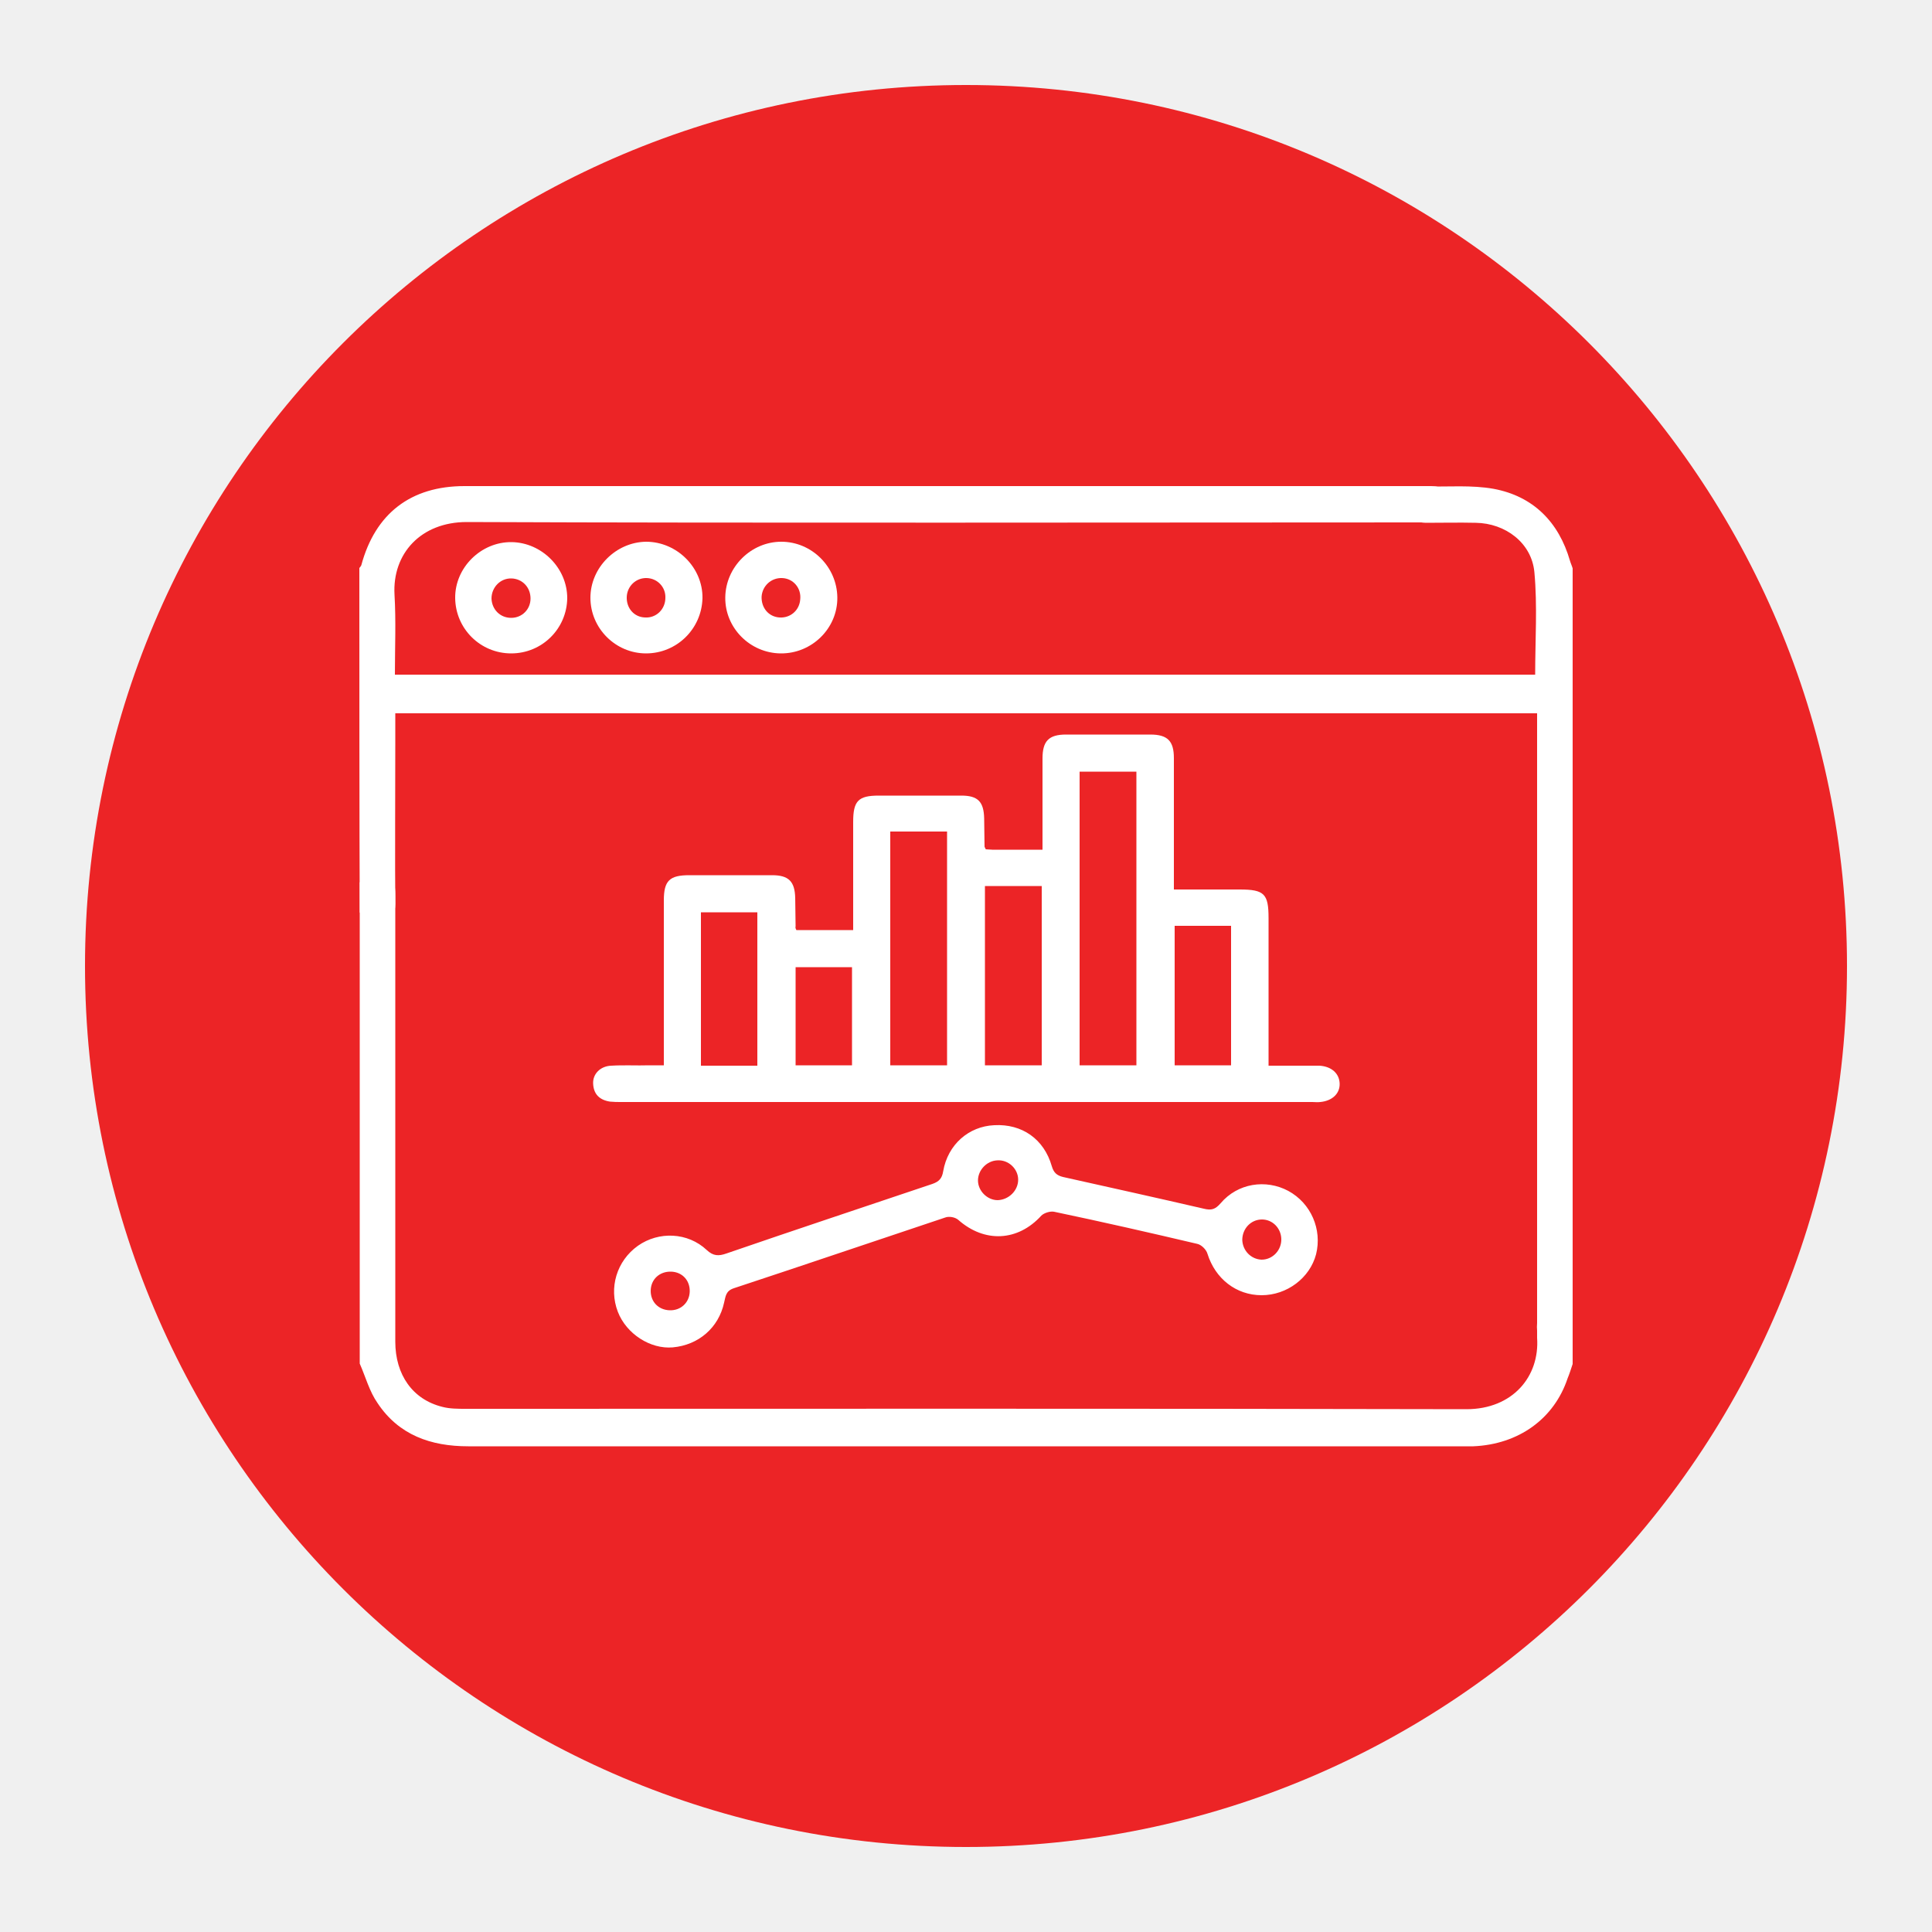
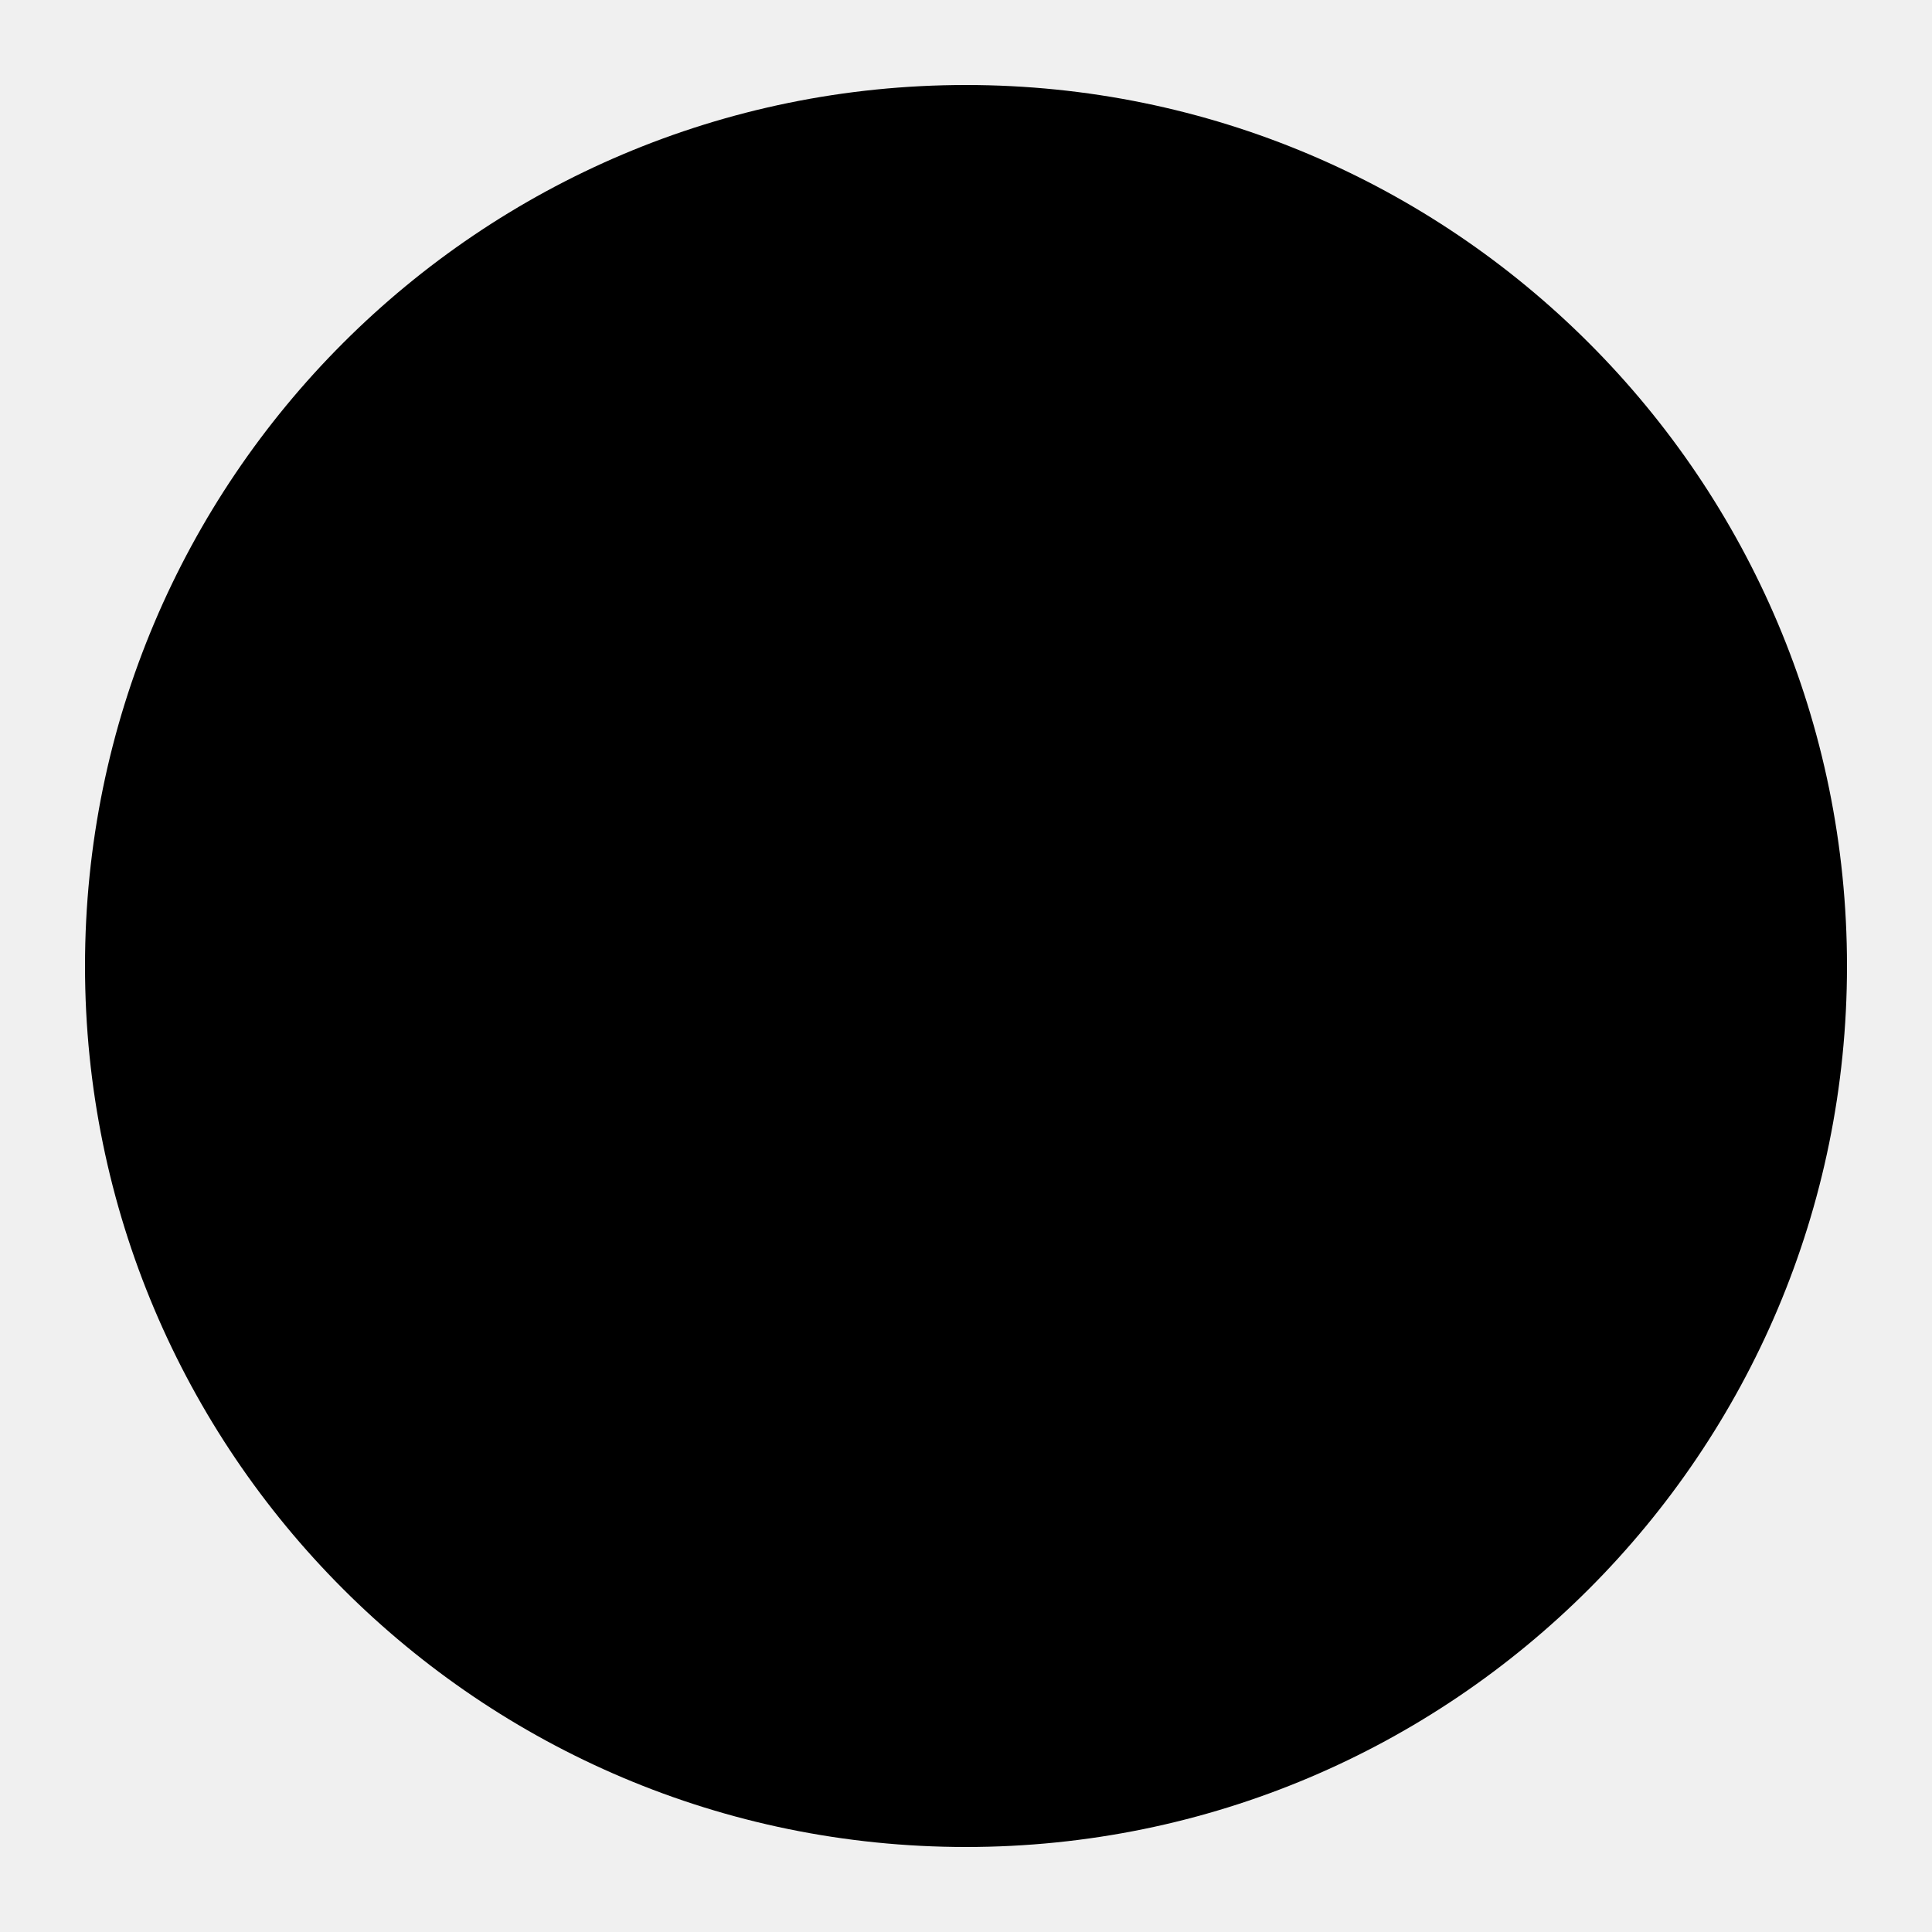
<svg xmlns="http://www.w3.org/2000/svg" version="1.1" id="Layer_1" x="0px" y="0px" viewBox="0 0 500 500" style="enable-background:new 0 0 500 500;" xml:space="preserve">
  <style type="text/css">
	.st0{fill:#EC2426;}
	.st1{fill:#FFFFFF;}
</style>
-   <circle class="st0" cx="250" cy="250" r="228" />
+   <circle className="st0" cx="250" cy="250" r="228" />
  <g id="V37hRH_00000148620710646832374690000014946096070120682908_">
    <g>
-       <path class="st1" d="M93,147c0.2-0.2,0.4-0.5,0.5-0.7c3.6-13.4,12.8-20.5,26.7-20.5c75.1,0,174.3,0,249.4,0c1.2,0,2.5,0,3.6,0.3    c2.1,0.5,3.2,2,3.3,4.2c0,2.2-0.9,3.8-3.1,4.4c-1.4,0.4-3,0.5-4.5,0.5c-74.7,0-173.4,0.2-248.1-0.1c-11.9,0-19.3,8.2-18.7,18.8    c0.4,6.8,0.1,13.7,0.1,20.7c98.5,0,196.9,0,295.1,0c0-8.9,0.6-17.8-0.2-26.5c-0.7-7.6-7.5-12.7-15.2-12.8c-4.3-0.1-8.6,0-12.9,0    c-3.7-0.1-5.8-1.9-5.7-4.9c0.1-2.9,2.1-4.6,5.8-4.5c5.8,0.1,11.8-0.4,17.4,0.6c10.3,1.9,16.9,8.6,19.8,18.6c0.2,0.7,0.5,1.3,0.7,2    c0,59.3,0,139.4,0,198.7c-1.4,2.2-3.3,3.8-6.1,2.8c-2.8-1-3.1-3.3-3.1-6c0-44.4,0-109.7,0-154.1c0-1.2,0-2.4,0-3.9    c-98.5,0-196.8,0-295.5,0c0,2.6,0,5.4,0,8.1c0,5.4-0.1,34.7,0,40.2c0.1,2.7-0.3,5-3.1,6c-2.8,1-4.7-0.6-6.1-2.8    C93,214.2,93,168.6,93,147z" />
-       <path class="st1" d="M407,353c-0.4,1.2-0.8,2.5-1.3,3.7c-3.5,10.5-12.7,17.1-24.4,17.6c-0.8,0-1.6,0-2.5,0    c-85.9,0-171.8,0-257.6,0c-9.7,0-18-2.9-23.5-11.2c-2.1-3-3.1-6.8-4.6-10.2c0-41.5,0-83,0-124.5c1.5-2.1,3.3-3.8,6.1-2.7    c2.8,1,3.1,3.4,3.1,6c0,38.5,0,77,0,115.5c0,8.6,4.5,15,12.2,16.9c1.9,0.5,4,0.5,6.1,0.5c86.3,0,172.6-0.1,258.9,0.1    c12,0,19-8.5,18.3-18.5c0-0.6,0-1.2,0-1.8c-0.2-2.6,0.2-5,3.1-6c2.9-1.1,4.6,0.6,6.1,2.7C407,345.2,407,349.1,407,353z" />
-       <path class="st1" d="M206.1,240.7c4.7,0,9.4,0,14.7,0c0-1.1,0-2.2,0-3.2c0-8.3,0-16.5,0-24.8c0-5.4,1.3-6.8,6.6-6.8    c7.1,0,14.3,0,21.4,0c4.3,0,5.8,1.6,5.9,5.9c0,2.4,0.1,4.9,0.1,7.3c0,0.2,0.2,0.3,0.3,0.7c0.5,0,1.1,0.1,1.7,0.1c4.2,0,8.3,0,13,0    c0-1.3,0-2.4,0-3.4c0-6.7,0-13.5,0-20.2c0-4.5,1.6-6.2,6.1-6.2c7.3,0,14.5,0,21.8,0c4.5,0,6.1,1.7,6.1,6.1c0,10.1,0,20.2,0,30.3    c0,1.1,0,2.2,0,3.7c5.8,0,11.4,0,17,0c6.4,0,7.5,1.1,7.5,7.4c0,12.6,0,25.1,0,38.2c3.3,0,6.4,0,9.5,0c1.2,0,2.5,0,3.7,0    c3.1,0.2,5.1,2,5.2,4.6c0.1,2.6-1.9,4.5-5,4.8c-0.7,0.1-1.4,0-2.1,0c-59.6,0-119.3,0-178.9,0c-0.9,0-1.8,0-2.8-0.1    c-2.7-0.4-4.3-1.9-4.4-4.7c-0.1-2.5,1.9-4.5,4.7-4.6c3.3-0.2,6.5,0,9.8-0.1c1.1,0,2.2,0,3.8,0c0-1.4,0-2.6,0-3.8    c0-13,0-25.9,0-38.9c0-5.1,1.5-6.5,6.6-6.5c7.1,0,14.3,0,21.4,0c4.3,0,5.9,1.6,6,5.9c0,2.4,0.1,4.9,0.1,7.3    C205.8,240.1,205.9,240.3,206.1,240.7z M279.4,199.7c0,25.5,0,50.7,0,76c5,0,9.8,0,14.7,0c0-25.4,0-50.6,0-76    C289.2,199.7,284.4,199.7,279.4,199.7z M230.4,215.2c0,20.3,0,40.4,0,60.5c5,0,9.8,0,14.7,0c0-20.3,0-40.3,0-60.5    C240.2,215.2,235.4,215.2,230.4,215.2z M254.9,229.3c0,15.6,0,31,0,46.4c5,0,9.8,0,14.7,0c0-15.6,0-30.9,0-46.4    C264.7,229.3,260,229.3,254.9,229.3z M196,275.8c0-13.5,0-26.6,0-39.7c-5,0-9.8,0-14.6,0c0,13.3,0,26.4,0,39.7    C186.3,275.8,191.1,275.8,196,275.8z M318.6,275.7c0-12.1,0-24.1,0-36.1c-5,0-9.7,0-14.6,0c0,12.1,0,24.1,0,36.1    C309,275.7,313.7,275.7,318.6,275.7z M205.9,250.3c0,8.6,0,17,0,25.4c5,0,9.7,0,14.6,0c0-8.6,0-16.9,0-25.4    C215.5,250.3,210.8,250.3,205.9,250.3z" />
-       <path class="st1" d="M326.5,335.2c-6.6,0-12-4.3-14-10.7c-0.3-1.1-1.6-2.4-2.7-2.6c-12.3-2.9-24.6-5.7-37-8.3    c-1-0.2-2.6,0.3-3.3,1c-6.1,6.7-14.7,7.1-21.5,1.1c-0.8-0.7-2.4-1-3.4-0.6c-18.3,6.1-36.5,12.3-54.7,18.3    c-2.1,0.7-2.1,2.1-2.5,3.7c-1.4,6.5-6.6,11-13.3,11.6c-5.8,0.5-12-3.5-14.2-9.2c-2.4-6.2-0.3-13.2,5.2-17.1    c5.4-3.8,12.9-3.5,17.8,1.1c1.7,1.6,3.1,1.6,5.1,0.9c17.7-6.1,35.5-12,53.3-18c1.7-0.6,2.5-1.4,2.8-3.3    c1.2-6.9,6.6-11.6,13.2-11.9c7.2-0.4,12.9,3.6,14.9,10.6c0.5,1.7,1.3,2.4,2.9,2.8c12.1,2.7,24.3,5.4,36.4,8.2c2,0.5,3,0.2,4.4-1.4    c4.4-5.2,11.7-6.3,17.5-3.2c5.9,3.2,8.8,10,7.2,16.4C339,330.7,333.1,335.2,326.5,335.2z M263.5,305.3c0-2.8-2.5-5.2-5.4-5    c-2.7,0.1-5,2.5-5,5.2c0,2.7,2.4,5.1,5.1,5.1C261.1,310.5,263.5,308.1,263.5,305.3z M331.6,320.6c-0.1-2.8-2.3-5-5-5    c-2.9,0-5.1,2.4-5.1,5.3c0.1,2.8,2.3,5,5,5.1C329.4,326,331.7,323.5,331.6,320.6z M173.3,339.1c2.9,0.1,5.1-2,5.2-4.8    c0.1-2.9-1.9-5.1-4.8-5.2c-3-0.1-5.3,2-5.3,5C168.4,336.9,170.4,339,173.3,339.1z" />
-       <path class="st1" d="M132.3,169.1c-8,0-14.4-6.4-14.5-14.3c-0.1-7.9,6.7-14.6,14.6-14.5c7.8,0.1,14.4,6.7,14.4,14.5    C146.7,162.7,140.3,169.1,132.3,169.1z M132.3,159.9c2.8,0,5-2.2,5-5c0-2.9-2.1-5.1-4.9-5.2c-2.9-0.1-5.2,2.3-5.2,5.2    C127.3,157.7,129.4,159.9,132.3,159.9z" />
-       <path class="st1" d="M167.2,169.1c-7.9,0-14.4-6.5-14.4-14.4c0-7.8,6.6-14.4,14.4-14.5c8,0,14.7,6.7,14.6,14.6    C181.6,162.8,175.1,169.1,167.2,169.1z M167.4,149.6c-2.8-0.1-5.1,2.1-5.2,4.9c-0.1,2.9,1.9,5.2,4.7,5.3c2.9,0.2,5.3-2.1,5.3-5.1    C172.3,152,170.2,149.7,167.4,149.6z" />
-       <path class="st1" d="M202,169.1c-7.9-0.1-14.4-6.6-14.3-14.5c0.1-7.9,6.7-14.4,14.5-14.4c7.9,0,14.4,6.5,14.5,14.4    C216.8,162.6,210.1,169.2,202,169.1z M202.4,149.6c-2.8-0.1-5.1,2-5.3,4.8c-0.1,2.9,1.8,5.2,4.6,5.4c2.8,0.2,5.2-1.8,5.4-4.7    C207.4,152.2,205.3,149.7,202.4,149.6z" />
+       <path className="st1" d="M93,147c0.2-0.2,0.4-0.5,0.5-0.7c3.6-13.4,12.8-20.5,26.7-20.5c75.1,0,174.3,0,249.4,0c1.2,0,2.5,0,3.6,0.3    c2.1,0.5,3.2,2,3.3,4.2c0,2.2-0.9,3.8-3.1,4.4c-1.4,0.4-3,0.5-4.5,0.5c-74.7,0-173.4,0.2-248.1-0.1c-11.9,0-19.3,8.2-18.7,18.8    c0.4,6.8,0.1,13.7,0.1,20.7c98.5,0,196.9,0,295.1,0c0-8.9,0.6-17.8-0.2-26.5c-0.7-7.6-7.5-12.7-15.2-12.8c-4.3-0.1-8.6,0-12.9,0    c-3.7-0.1-5.8-1.9-5.7-4.9c0.1-2.9,2.1-4.6,5.8-4.5c5.8,0.1,11.8-0.4,17.4,0.6c10.3,1.9,16.9,8.6,19.8,18.6c0.2,0.7,0.5,1.3,0.7,2    c0,59.3,0,139.4,0,198.7c-1.4,2.2-3.3,3.8-6.1,2.8c-2.8-1-3.1-3.3-3.1-6c0-44.4,0-109.7,0-154.1c0-1.2,0-2.4,0-3.9    c-98.5,0-196.8,0-295.5,0c0,2.6,0,5.4,0,8.1c0,5.4-0.1,34.7,0,40.2c0.1,2.7-0.3,5-3.1,6c-2.8,1-4.7-0.6-6.1-2.8    C93,214.2,93,168.6,93,147z" />
+       <path className="st1" d="M407,353c-0.4,1.2-0.8,2.5-1.3,3.7c-3.5,10.5-12.7,17.1-24.4,17.6c-0.8,0-1.6,0-2.5,0    c-85.9,0-171.8,0-257.6,0c-9.7,0-18-2.9-23.5-11.2c-2.1-3-3.1-6.8-4.6-10.2c0-41.5,0-83,0-124.5c1.5-2.1,3.3-3.8,6.1-2.7    c2.8,1,3.1,3.4,3.1,6c0,38.5,0,77,0,115.5c0,8.6,4.5,15,12.2,16.9c1.9,0.5,4,0.5,6.1,0.5c86.3,0,172.6-0.1,258.9,0.1    c12,0,19-8.5,18.3-18.5c0-0.6,0-1.2,0-1.8c-0.2-2.6,0.2-5,3.1-6c2.9-1.1,4.6,0.6,6.1,2.7C407,345.2,407,349.1,407,353z" />
+       <path className="st1" d="M206.1,240.7c4.7,0,9.4,0,14.7,0c0-1.1,0-2.2,0-3.2c0-8.3,0-16.5,0-24.8c0-5.4,1.3-6.8,6.6-6.8    c7.1,0,14.3,0,21.4,0c4.3,0,5.8,1.6,5.9,5.9c0,2.4,0.1,4.9,0.1,7.3c0,0.2,0.2,0.3,0.3,0.7c0.5,0,1.1,0.1,1.7,0.1c4.2,0,8.3,0,13,0    c0-1.3,0-2.4,0-3.4c0-6.7,0-13.5,0-20.2c0-4.5,1.6-6.2,6.1-6.2c7.3,0,14.5,0,21.8,0c4.5,0,6.1,1.7,6.1,6.1c0,10.1,0,20.2,0,30.3    c0,1.1,0,2.2,0,3.7c5.8,0,11.4,0,17,0c6.4,0,7.5,1.1,7.5,7.4c0,12.6,0,25.1,0,38.2c3.3,0,6.4,0,9.5,0c1.2,0,2.5,0,3.7,0    c3.1,0.2,5.1,2,5.2,4.6c0.1,2.6-1.9,4.5-5,4.8c-0.7,0.1-1.4,0-2.1,0c-59.6,0-119.3,0-178.9,0c-0.9,0-1.8,0-2.8-0.1    c-2.7-0.4-4.3-1.9-4.4-4.7c-0.1-2.5,1.9-4.5,4.7-4.6c3.3-0.2,6.5,0,9.8-0.1c1.1,0,2.2,0,3.8,0c0-1.4,0-2.6,0-3.8    c0-13,0-25.9,0-38.9c0-5.1,1.5-6.5,6.6-6.5c7.1,0,14.3,0,21.4,0c4.3,0,5.9,1.6,6,5.9c0,2.4,0.1,4.9,0.1,7.3    C205.8,240.1,205.9,240.3,206.1,240.7z M279.4,199.7c0,25.5,0,50.7,0,76c5,0,9.8,0,14.7,0c0-25.4,0-50.6,0-76    C289.2,199.7,284.4,199.7,279.4,199.7z M230.4,215.2c0,20.3,0,40.4,0,60.5c5,0,9.8,0,14.7,0c0-20.3,0-40.3,0-60.5    C240.2,215.2,235.4,215.2,230.4,215.2z M254.9,229.3c0,15.6,0,31,0,46.4c5,0,9.8,0,14.7,0c0-15.6,0-30.9,0-46.4    C264.7,229.3,260,229.3,254.9,229.3z M196,275.8c0-13.5,0-26.6,0-39.7c-5,0-9.8,0-14.6,0c0,13.3,0,26.4,0,39.7    C186.3,275.8,191.1,275.8,196,275.8z M318.6,275.7c0-12.1,0-24.1,0-36.1c-5,0-9.7,0-14.6,0c0,12.1,0,24.1,0,36.1    C309,275.7,313.7,275.7,318.6,275.7z M205.9,250.3c0,8.6,0,17,0,25.4c5,0,9.7,0,14.6,0c0-8.6,0-16.9,0-25.4    C215.5,250.3,210.8,250.3,205.9,250.3z" />
+       <path className="st1" d="M326.5,335.2c-6.6,0-12-4.3-14-10.7c-0.3-1.1-1.6-2.4-2.7-2.6c-12.3-2.9-24.6-5.7-37-8.3    c-1-0.2-2.6,0.3-3.3,1c-6.1,6.7-14.7,7.1-21.5,1.1c-0.8-0.7-2.4-1-3.4-0.6c-18.3,6.1-36.5,12.3-54.7,18.3    c-2.1,0.7-2.1,2.1-2.5,3.7c-1.4,6.5-6.6,11-13.3,11.6c-5.8,0.5-12-3.5-14.2-9.2c-2.4-6.2-0.3-13.2,5.2-17.1    c5.4-3.8,12.9-3.5,17.8,1.1c1.7,1.6,3.1,1.6,5.1,0.9c17.7-6.1,35.5-12,53.3-18c1.7-0.6,2.5-1.4,2.8-3.3    c1.2-6.9,6.6-11.6,13.2-11.9c7.2-0.4,12.9,3.6,14.9,10.6c0.5,1.7,1.3,2.4,2.9,2.8c12.1,2.7,24.3,5.4,36.4,8.2c2,0.5,3,0.2,4.4-1.4    c4.4-5.2,11.7-6.3,17.5-3.2c5.9,3.2,8.8,10,7.2,16.4C339,330.7,333.1,335.2,326.5,335.2z M263.5,305.3c0-2.8-2.5-5.2-5.4-5    c-2.7,0.1-5,2.5-5,5.2c0,2.7,2.4,5.1,5.1,5.1C261.1,310.5,263.5,308.1,263.5,305.3z M331.6,320.6c-0.1-2.8-2.3-5-5-5    c-2.9,0-5.1,2.4-5.1,5.3c0.1,2.8,2.3,5,5,5.1C329.4,326,331.7,323.5,331.6,320.6z M173.3,339.1c2.9,0.1,5.1-2,5.2-4.8    c0.1-2.9-1.9-5.1-4.8-5.2c-3-0.1-5.3,2-5.3,5C168.4,336.9,170.4,339,173.3,339.1z" />
+       <path className="st1" d="M132.3,169.1c-8,0-14.4-6.4-14.5-14.3c-0.1-7.9,6.7-14.6,14.6-14.5c7.8,0.1,14.4,6.7,14.4,14.5    C146.7,162.7,140.3,169.1,132.3,169.1z M132.3,159.9c2.8,0,5-2.2,5-5c0-2.9-2.1-5.1-4.9-5.2c-2.9-0.1-5.2,2.3-5.2,5.2    C127.3,157.7,129.4,159.9,132.3,159.9z" />
+       <path className="st1" d="M167.2,169.1c-7.9,0-14.4-6.5-14.4-14.4c0-7.8,6.6-14.4,14.4-14.5c8,0,14.7,6.7,14.6,14.6    C181.6,162.8,175.1,169.1,167.2,169.1z M167.4,149.6c-2.8-0.1-5.1,2.1-5.2,4.9c-0.1,2.9,1.9,5.2,4.7,5.3c2.9,0.2,5.3-2.1,5.3-5.1    C172.3,152,170.2,149.7,167.4,149.6z" />
+       <path className="st1" d="M202,169.1c-7.9-0.1-14.4-6.6-14.3-14.5c0.1-7.9,6.7-14.4,14.5-14.4c7.9,0,14.4,6.5,14.5,14.4    C216.8,162.6,210.1,169.2,202,169.1z M202.4,149.6c-2.8-0.1-5.1,2-5.3,4.8c-0.1,2.9,1.8,5.2,4.6,5.4c2.8,0.2,5.2-1.8,5.4-4.7    C207.4,152.2,205.3,149.7,202.4,149.6z" />
    </g>
  </g>
</svg>
